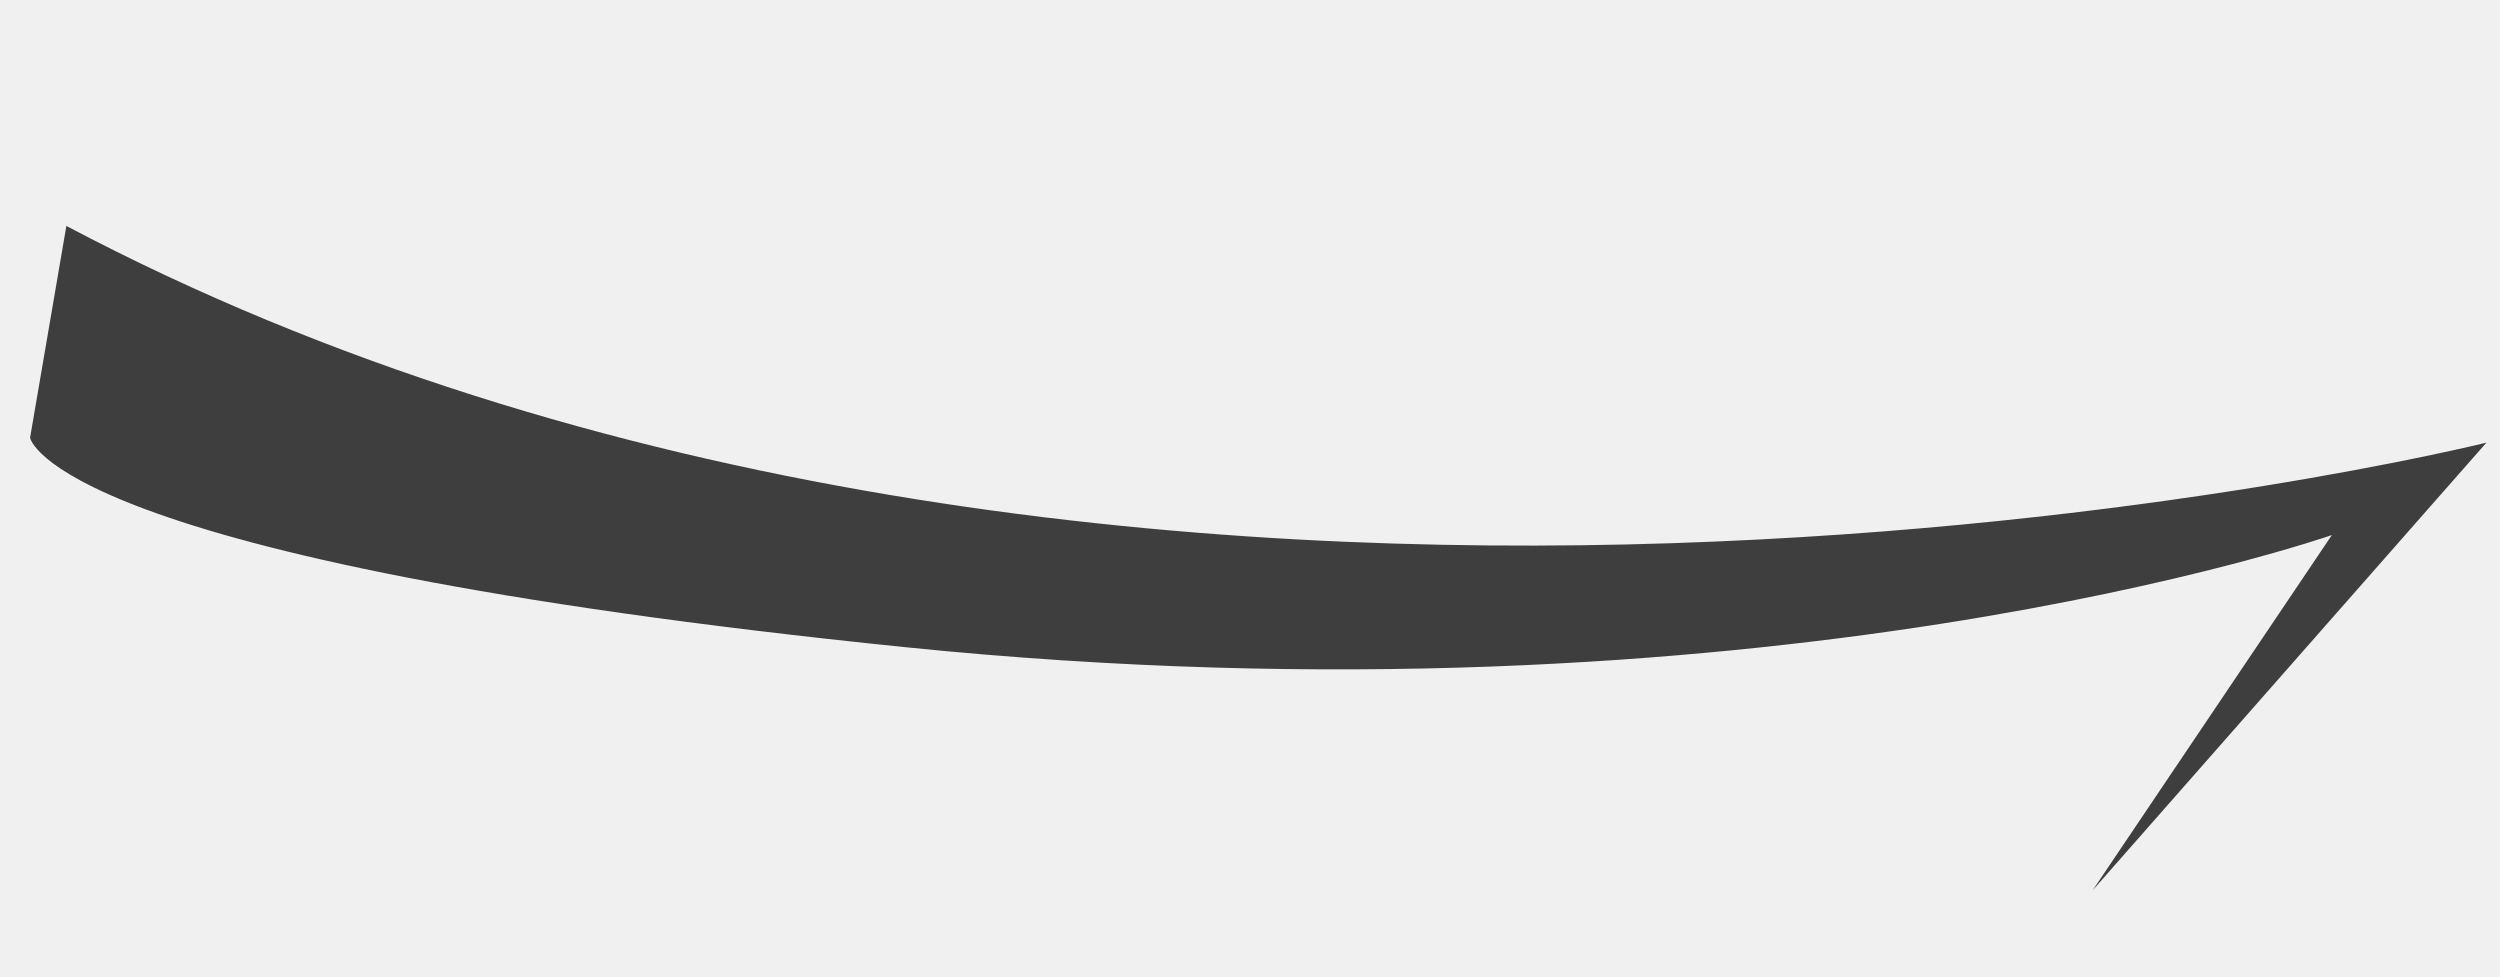
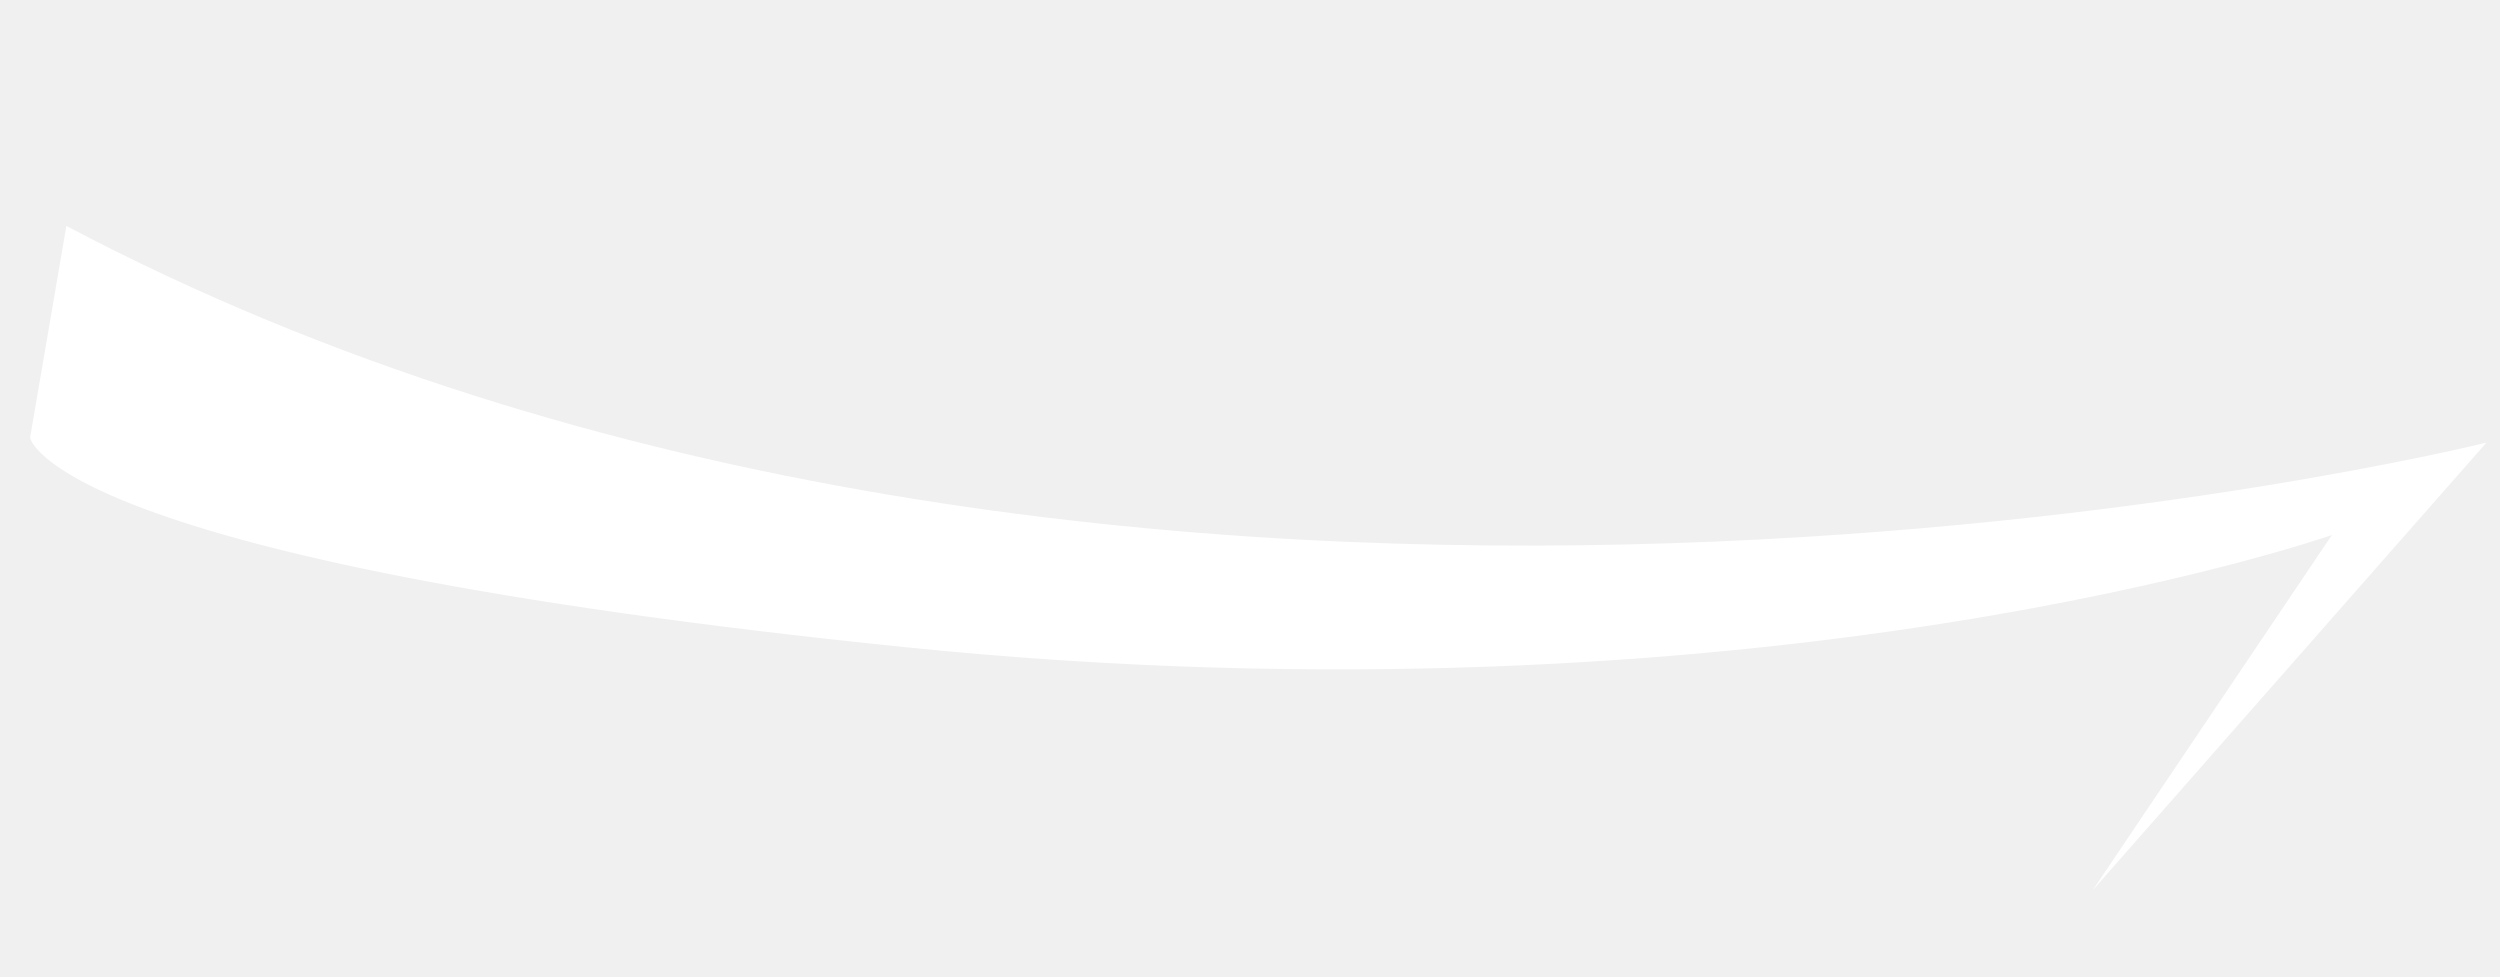
<svg xmlns="http://www.w3.org/2000/svg" width="64" height="25" viewBox="0 0 64 25" fill="none">
-   <path d="M63.653 11.331C63.653 11.331 28.677 20.047 1.699 5.784L0.77 11.205C0.77 11.205 1.249 14.331 23.186 16.569C45.123 18.808 59.696 13.697 59.696 13.697L53.571 22.793L63.653 11.331Z" fill="#3E3E3E" />
+   <path d="M63.653 11.331C63.653 11.331 28.677 20.047 1.699 5.784L0.77 11.205C0.77 11.205 1.249 14.331 23.186 16.569C45.123 18.808 59.696 13.697 59.696 13.697L53.571 22.793L63.653 11.331Z" fill="#ffffff" />
</svg>
